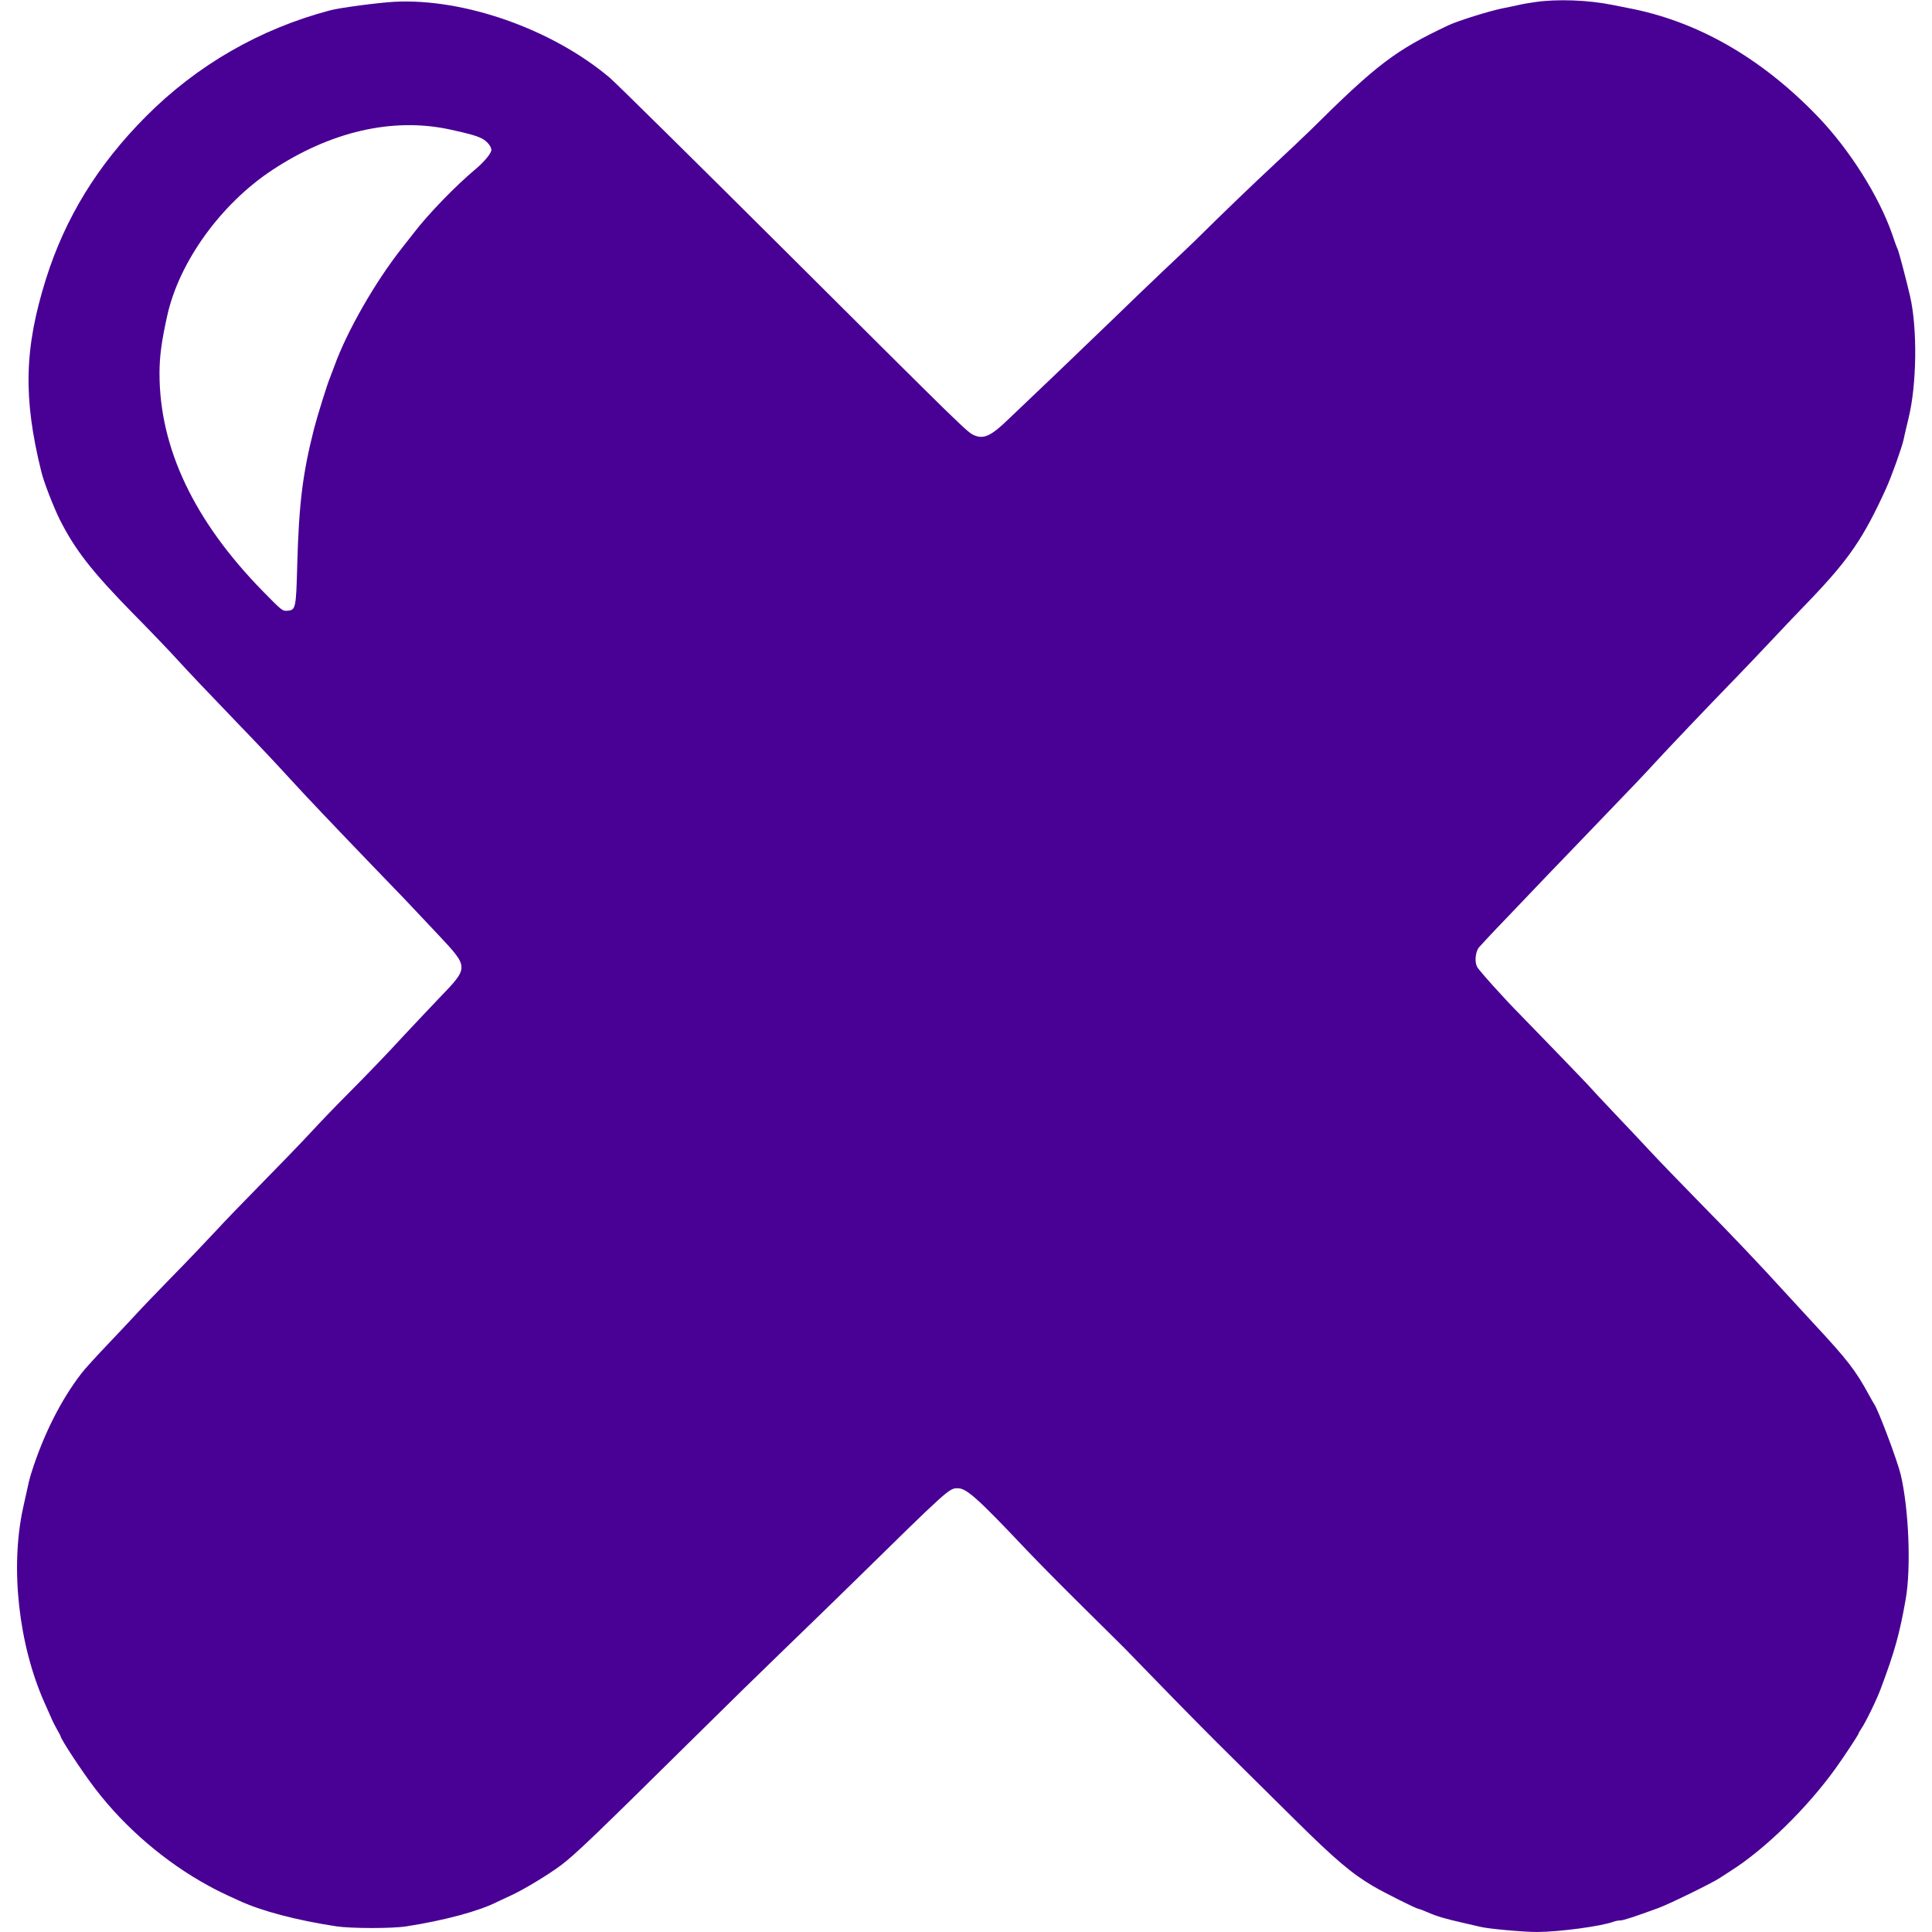
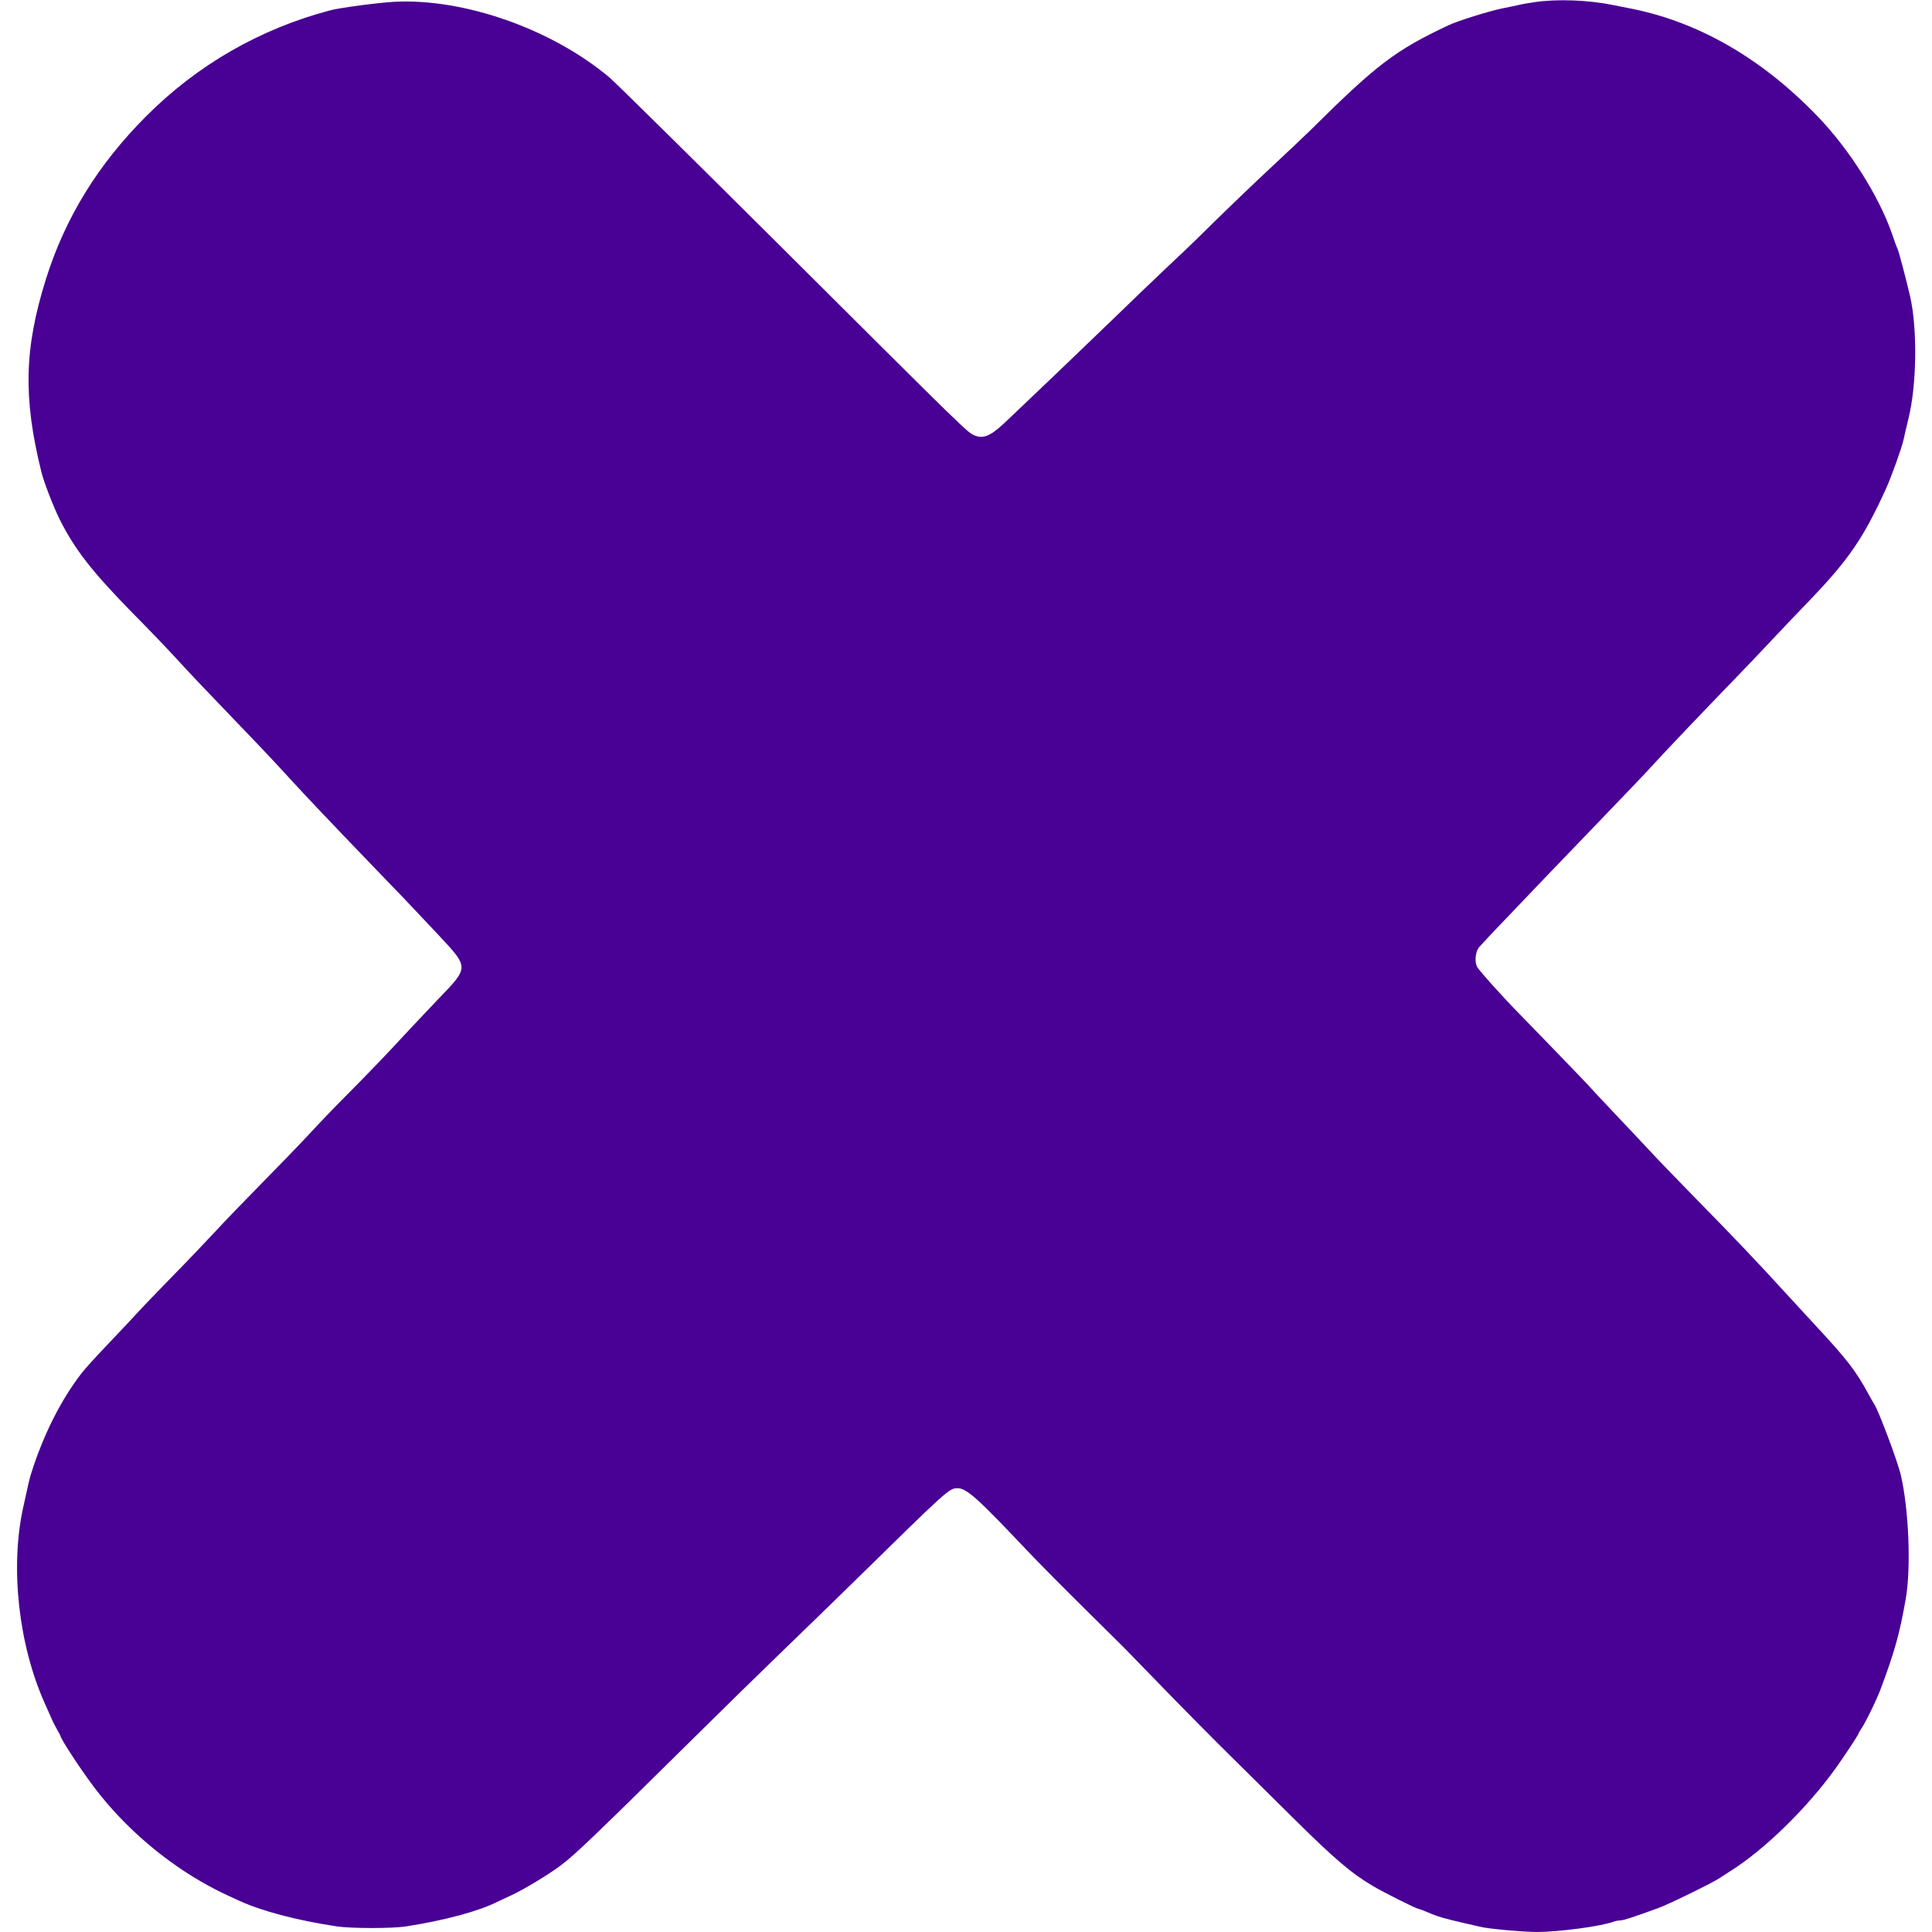
<svg xmlns="http://www.w3.org/2000/svg" width="512" height="512" viewBox="-13 0 1502 1502">
  <g transform="translate(0,1502) scale(0.1,-0.1)" fill="#490094" stroke="none">
-     <path d="M11805 15004 c-49 -7 -107 -17 -130 -23 -22 -5 -78 -17 -125 -26 -106 -22 -343 -96 -418 -131 -414 -195 -557 -303 -1078 -820 -50 -49 -174 -166 -275 -260 -146 -135 -431 -409 -618 -595 -14 -14 -120 -115 -236 -224 -115 -109 -284 -271 -375 -360 -91 -88 -298 -287 -460 -442 -162 -154 -333 -317 -380 -362 -134 -130 -191 -156 -264 -126 -55 23 -61 29 -1461 1424 -710 707 -1329 1318 -1375 1357 -448 378 -1133 619 -1676 590 -125 -7 -420 -46 -496 -66 -546 -144 -1035 -425 -1433 -825 -375 -376 -628 -788 -778 -1265 -169 -539 -178 -924 -35 -1500 19 -79 96 -276 143 -370 118 -234 249 -402 565 -725 125 -126 278 -286 341 -355 110 -120 199 -214 469 -495 189 -196 284 -297 415 -440 111 -122 334 -357 645 -680 74 -77 183 -190 241 -250 58 -61 178 -188 267 -283 239 -256 239 -250 4 -494 -86 -90 -206 -218 -267 -283 -134 -146 -286 -304 -465 -484 -75 -75 -194 -199 -265 -276 -71 -77 -240 -252 -376 -390 -135 -137 -300 -308 -365 -379 -66 -71 -216 -229 -335 -350 -119 -122 -244 -252 -279 -291 -35 -38 -135 -145 -222 -236 -87 -91 -179 -192 -204 -225 -158 -204 -296 -476 -390 -774 -14 -43 -20 -68 -65 -275 -101 -466 -34 -1062 168 -1515 16 -36 38 -85 49 -110 10 -25 31 -67 46 -93 15 -26 28 -50 28 -52 0 -22 168 -278 271 -412 232 -303 545 -571 881 -754 68 -37 102 -54 238 -116 177 -81 442 -151 755 -199 115 -17 432 -18 545 0 291 45 564 118 705 190 17 8 64 30 105 49 96 43 294 163 390 235 111 83 274 240 1030 987 228 226 548 539 710 695 162 157 401 388 530 515 746 732 749 735 815 735 69 0 155 -77 536 -480 86 -91 286 -293 445 -450 158 -157 299 -296 313 -310 14 -14 159 -163 321 -330 162 -167 394 -401 514 -519 121 -119 341 -337 490 -485 315 -312 445 -422 612 -520 83 -49 337 -176 351 -176 6 0 40 -13 75 -28 68 -30 128 -48 278 -82 52 -12 111 -25 130 -30 57 -15 336 -40 439 -40 178 1 503 45 598 81 14 5 36 9 51 9 25 1 111 29 299 98 82 30 418 195 470 230 16 10 55 36 88 57 266 168 593 488 814 795 69 96 181 266 181 275 0 4 9 19 20 35 31 44 121 227 153 315 108 289 145 423 193 695 42 242 24 697 -39 965 -26 109 -176 508 -207 550 -4 6 -22 37 -40 70 -101 187 -168 274 -420 545 -64 69 -163 177 -221 240 -212 233 -420 452 -679 715 -146 149 -324 333 -395 410 -72 77 -173 185 -226 240 -52 55 -127 134 -165 175 -37 41 -73 80 -79 86 -27 30 -486 505 -530 549 -109 109 -318 341 -332 369 -20 39 -13 116 15 151 12 14 112 122 224 238 111 117 244 255 293 307 50 52 219 228 375 390 325 338 394 410 476 500 81 89 417 442 595 625 80 82 220 229 310 325 90 96 226 239 302 317 303 317 414 480 589 863 42 92 125 324 137 382 5 24 22 99 39 168 64 262 69 695 12 945 -31 134 -89 355 -99 373 -5 9 -24 60 -41 112 -102 294 -331 657 -577 913 -441 459 -943 746 -1483 846 -36 7 -85 17 -110 22 -190 39 -433 48 -605 23z m-8445 -989 c148 -32 207 -48 253 -70 40 -19 77 -62 77 -91 0 -25 -55 -92 -123 -149 -150 -125 -365 -346 -477 -492 -14 -17 -56 -72 -94 -120 -209 -264 -428 -647 -526 -918 -12 -33 -27 -73 -34 -90 -20 -45 -102 -309 -125 -400 -88 -347 -117 -580 -130 -1051 -9 -345 -12 -357 -76 -362 -39 -3 -41 -2 -190 150 -536 547 -805 1114 -805 1695 0 131 16 251 60 448 92 418 416 868 815 1132 454 300 934 411 1375 318z" />
+     <path d="M11805 15004C11756 14997 11698 14987 11675 14981C11653 14976 11597 14964 11550 14955C11444 14933 11207 14859 11132 14824C10718 14629 10575 14521 10054 14004C10004 13955 9880 13838 9779 13744C9633 13609 9348 13335 9161 13149C9147 13135 9041 13034 8925 12925C8810 12816 8641 12654 8550 12565C8459 12477 8252 12278 8090 12123C7928 11969 7757 11806 7710 11761C7576 11631 7519 11605 7446 11635C7391 11658 7385 11664 5985 13059C5275 13766 4656 14377 4610 14416C4162 14794 3477 15035 2934 15006C2809 14999 2514 14960 2438 14940C1892 14796 1403 14515 1005 14115C630 13739 377 13327 227 12850C58 12311 49 11926 192 11350C211 11271 288 11074 335 10980C453 10746 584 10578 900 10255C1025 10129 1178 9969 1241 9900C1351 9780 1440 9686 1710 9405C1899 9209 1994 9108 2125 8965C2236 8843 2459 8608 2770 8285C2844 8208 2953 8095 3011 8035C3069 7974 3189 7847 3278 7752C3517 7496 3517 7502 3282 7258C3196 7168 3076 7040 3015 6975C2881 6829 2729 6671 2550 6491C2475 6416 2356 6292 2285 6215C2214 6138 2045 5963 1909 5825C1774 5688 1609 5517 1544 5446C1478 5375 1328 5217 1209 5096C1090 4974 965 4844 930 4805C895 4767 795 4660 708 4569C621 4478 529 4377 504 4344C346 4140 208 3868 114 3570C100 3527 94 3502 49 3295C-52 2829 15 2233 217 1780C233 1744 255 1695 266 1670C276 1645 297 1603 312 1577C327 1551 340 1527 340 1525C340 1503 508 1247 611 1113C843 810 1156 542 1492 359C1560 322 1594 305 1730 243C1907 162 2172 92 2485 44C2600 27 2917 26 3030 44C3321 89 3594 162 3735 234C3752 242 3799 264 3840 283C3936 326 4134 446 4230 518C4341 601 4504 758 5260 1505C5488 1731 5808 2044 5970 2200C6132 2357 6371 2588 6500 2715C7246 3447 7249 3450 7315 3450C7384 3450 7470 3373 7851 2970C7937 2879 8137 2677 8296 2520C8454 2363 8595 2224 8609 2210C8623 2196 8768 2047 8930 1880C9092 1713 9324 1479 9444 1361C9565 1242 9785 1024 9934 876C10249 564 10379 454 10546 356C10629 307 10883 180 10897 180C10903 180 10937 167 10972 152C11040 122 11100 104 11250 70C11302 58 11361 45 11380 40C11437 25 11716 0 11819 0C11997 1 12322 45 12417 81C12431 86 12453 90 12468 90C12493 91 12579 119 12767 188C12849 218 13185 383 13237 418C13253 428 13292 454 13325 475C13591 643 13918 963 14139 1270C14208 1366 14320 1536 14320 1545C14320 1549 14329 1564 14340 1580C14371 1624 14461 1807 14493 1895C14601 2184 14638 2318 14686 2590C14728 2832 14710 3287 14647 3555C14621 3664 14471 4063 14440 4105C14436 4111 14418 4142 14400 4175C14299 4362 14232 4449 13980 4720C13916 4789 13817 4897 13759 4960C13547 5193 13339 5412 13080 5675C12934 5824 12756 6008 12685 6085C12613 6162 12512 6270 12459 6325C12407 6380 12332 6459 12294 6500C12257 6541 12221 6580 12215 6586C12188 6616 11729 7091 11685 7135C11576 7244 11367 7476 11353 7504C11333 7543 11340 7620 11368 7655C11380 7669 11480 7777 11592 7893C11703 8010 11836 8148 11885 8200C11935 8252 12104 8428 12260 8590C12585 8928 12654 9000 12736 9090C12817 9179 13153 9532 13331 9715C13411 9797 13551 9944 13641 10040C13731 10136 13867 10279 13943 10357C14246 10674 14357 10837 14532 11220C14574 11312 14657 11544 14669 11602C14674 11626 14691 11701 14708 11770C14772 12032 14777 12465 14720 12715C14689 12849 14631 13070 14621 13088C14616 13097 14597 13148 14580 13200C14478 13494 14249 13857 14003 14113C13562 14572 13060 14859 12520 14959C12484 14966 12435 14976 12410 14981C12220 15020 11977 15029 11805 15004Z" />
  </g>
</svg>
